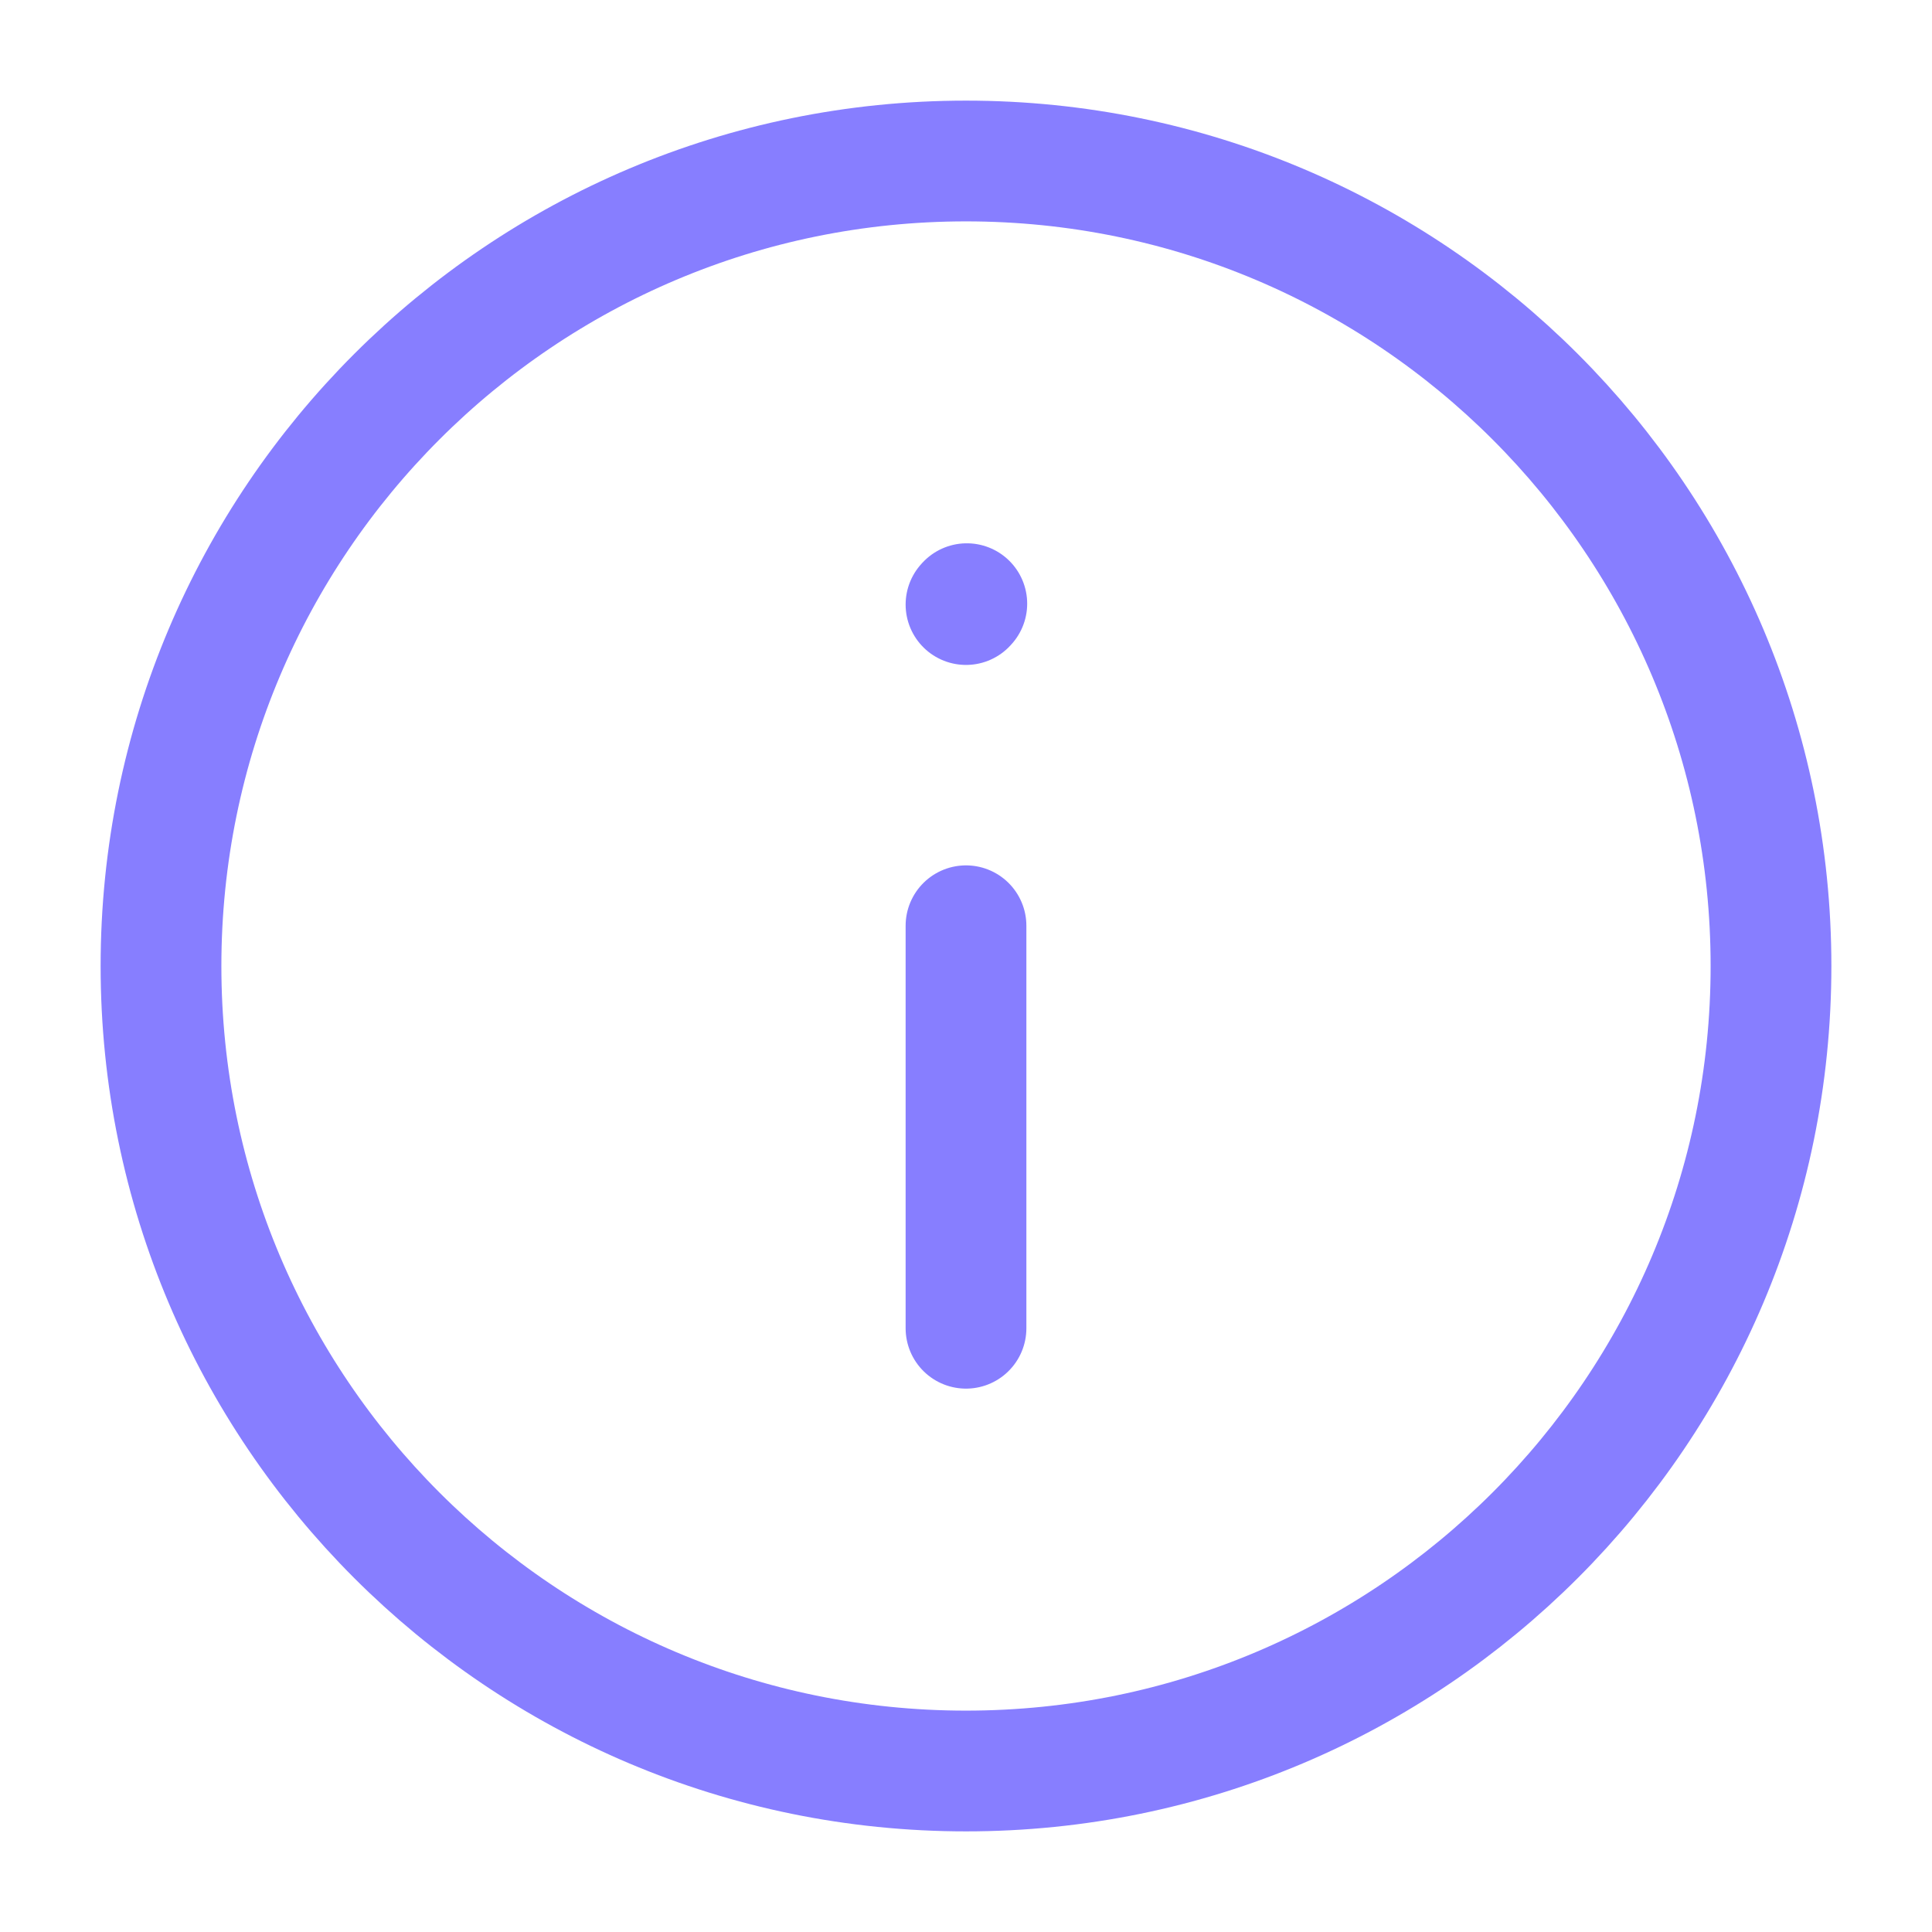
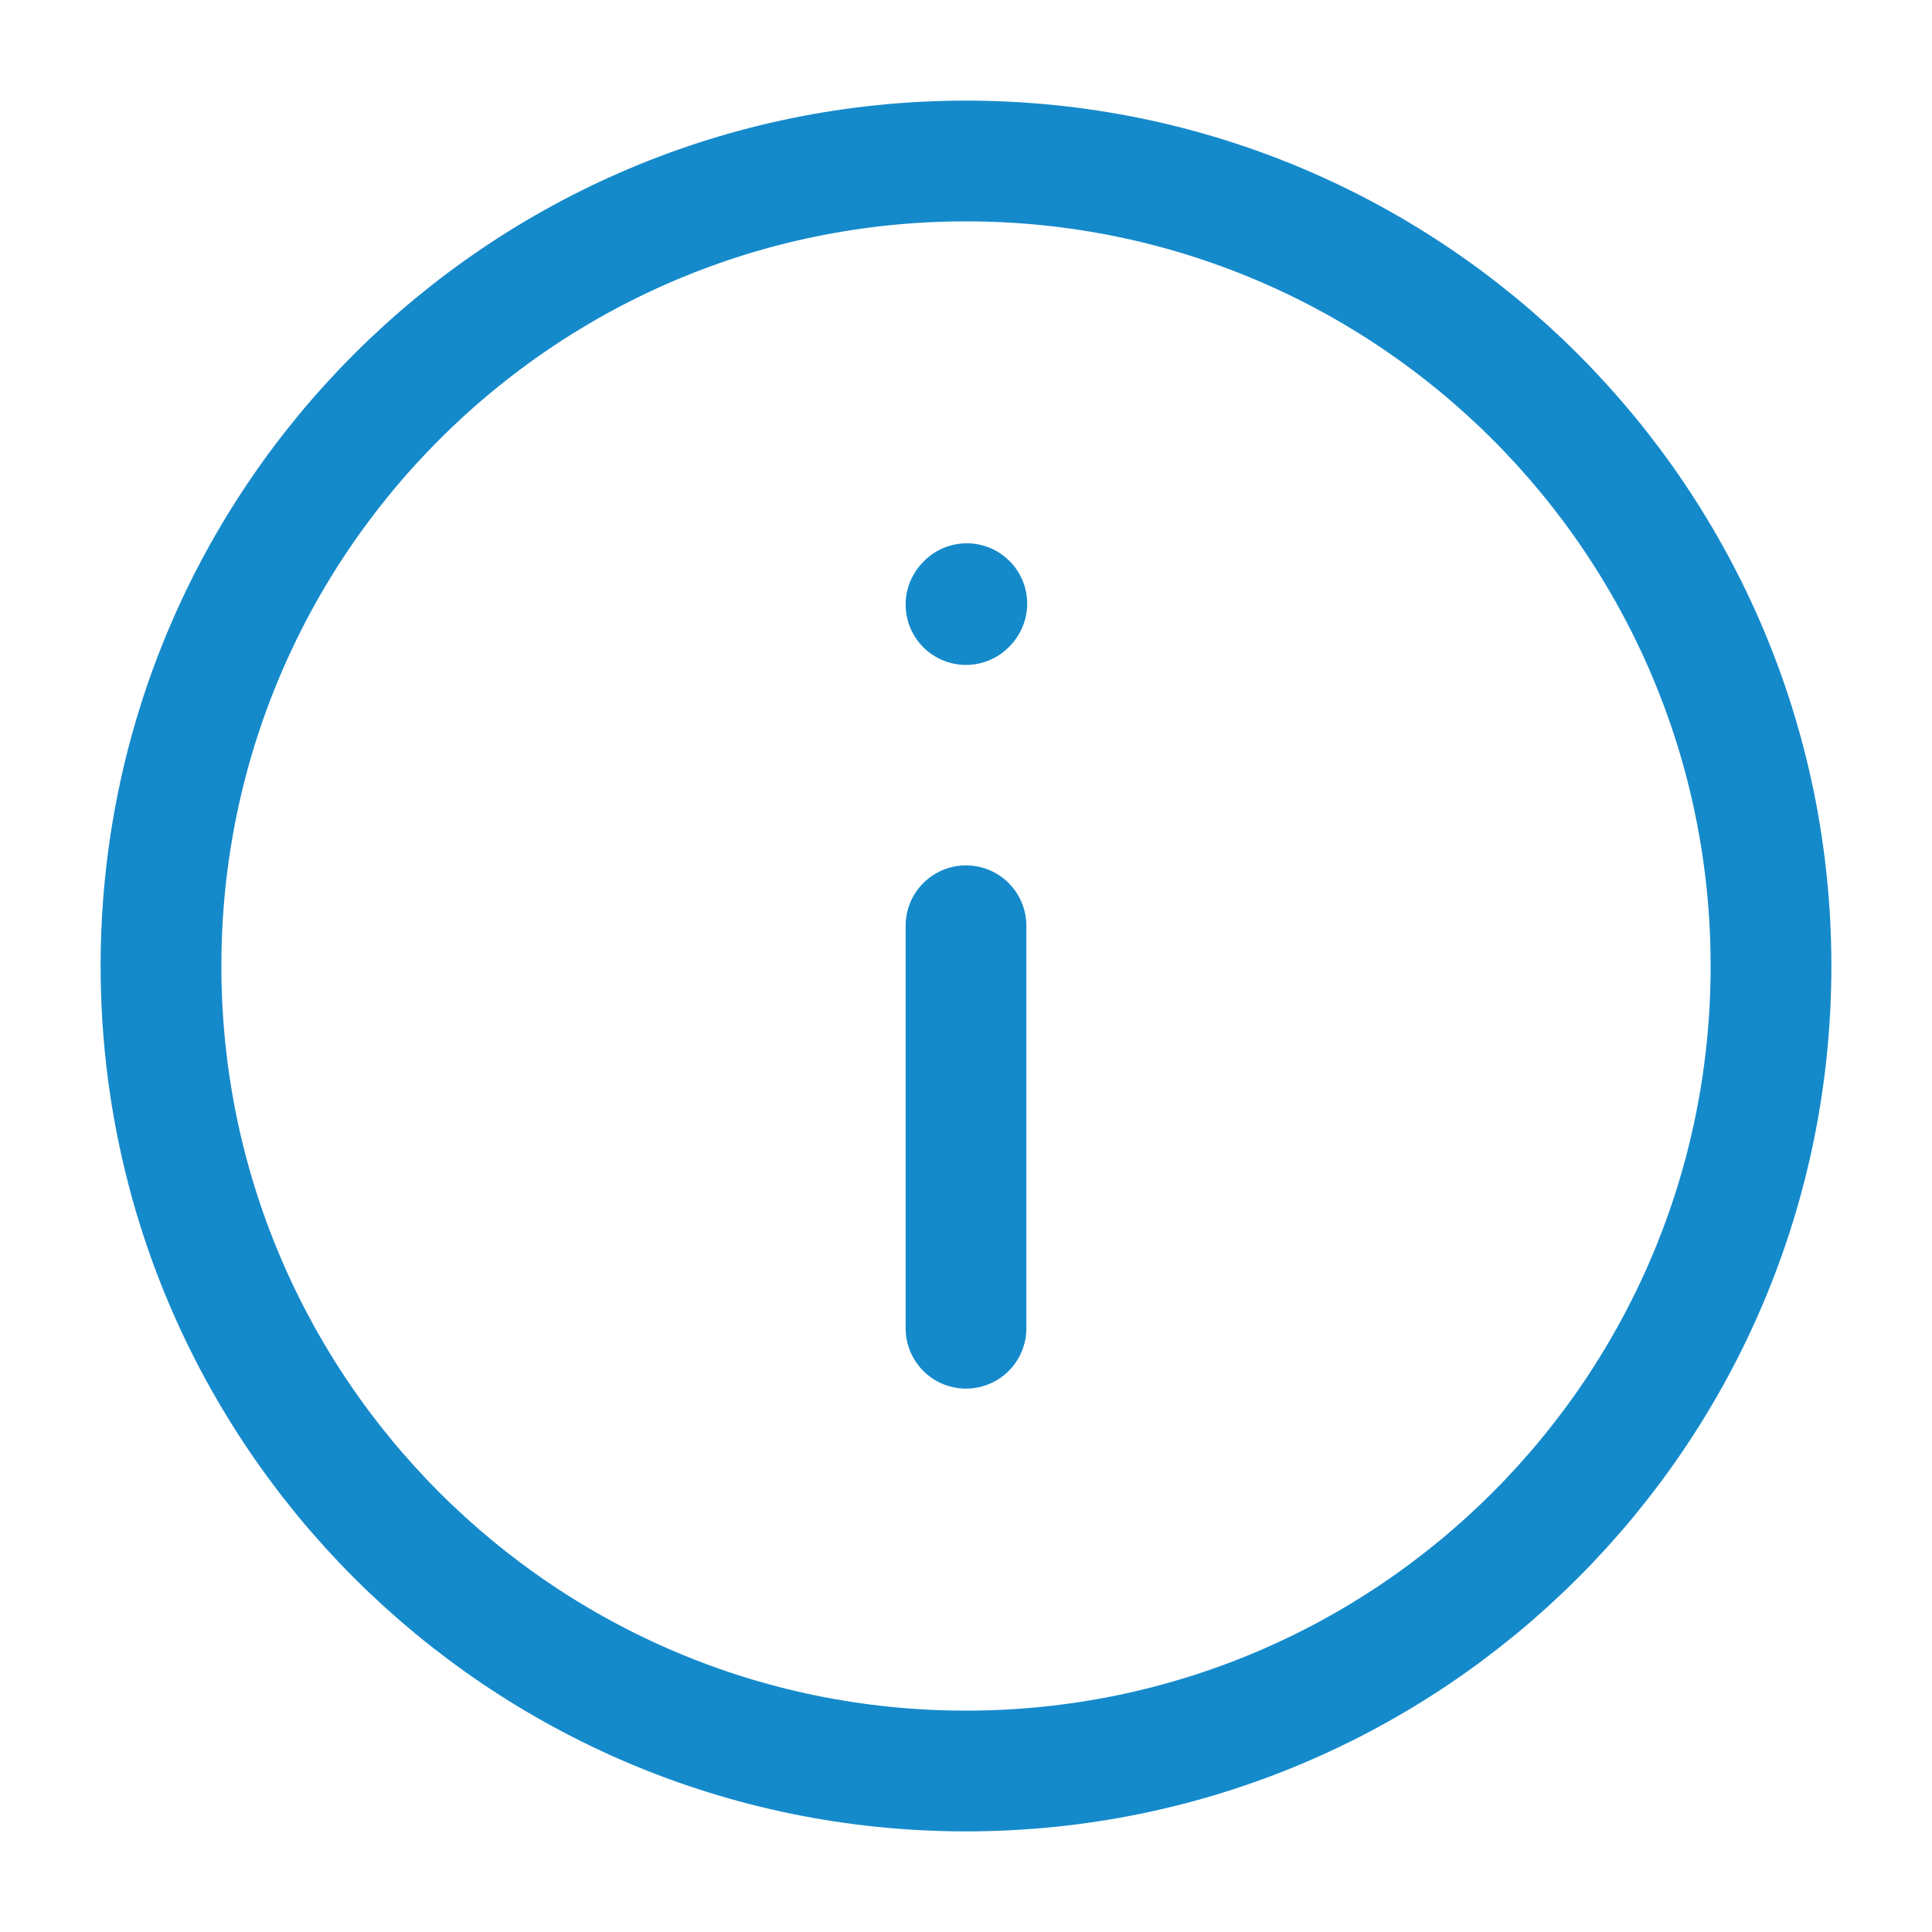
<svg xmlns="http://www.w3.org/2000/svg" width="24px" height="24px" stroke-width="1.5" viewBox="0 0 24 24" fill="none">
-   <path d="M12 11.5v5M12 7.51l.01-.011M12 22c5.523 0 10-4.477 10-10S17.523 2 12 2 2 6.477 2 12s4.477 10 10 10z" stroke="#877EFF" stroke-width="1.5" stroke-linecap="round" stroke-linejoin="round" fill="none" />
+   <path d="M12 11.5v5M12 7.51l.01-.011M12 22c5.523 0 10-4.477 10-10S17.523 2 12 2 2 6.477 2 12s4.477 10 10 10z" stroke="#158ACB" stroke-width="1.5" stroke-linecap="round" stroke-linejoin="round" fill="none" />
</svg>
